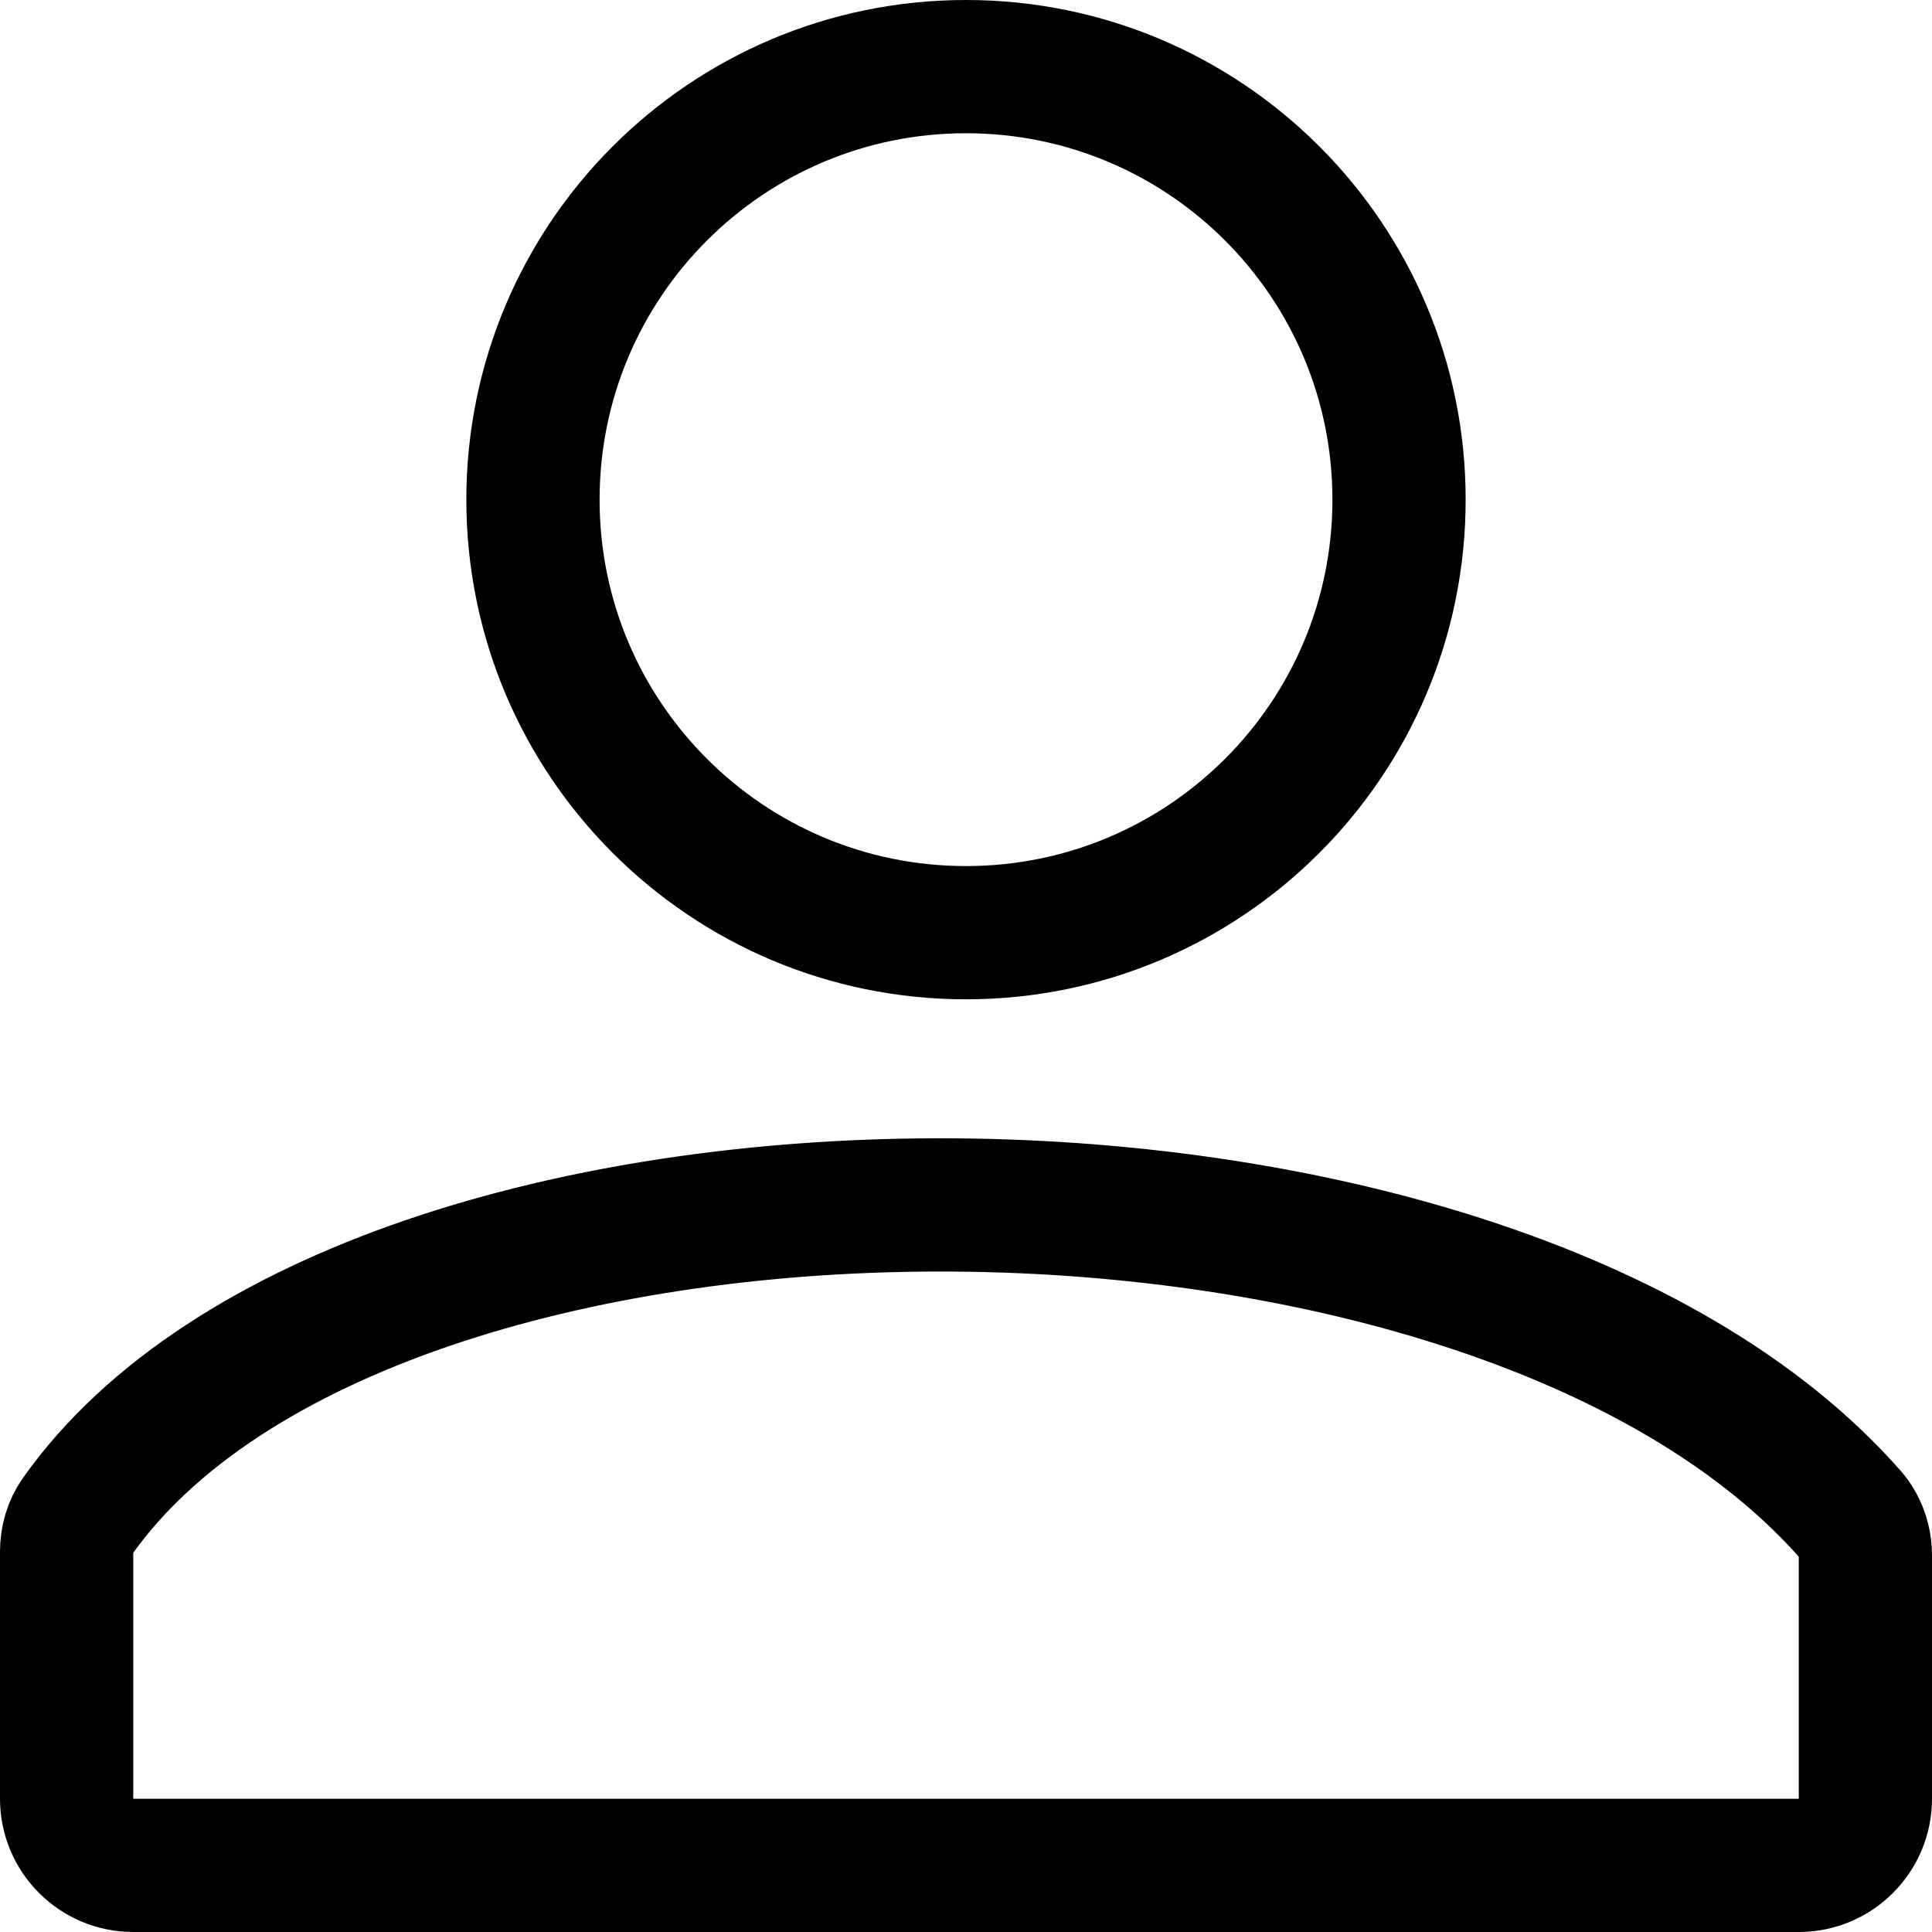
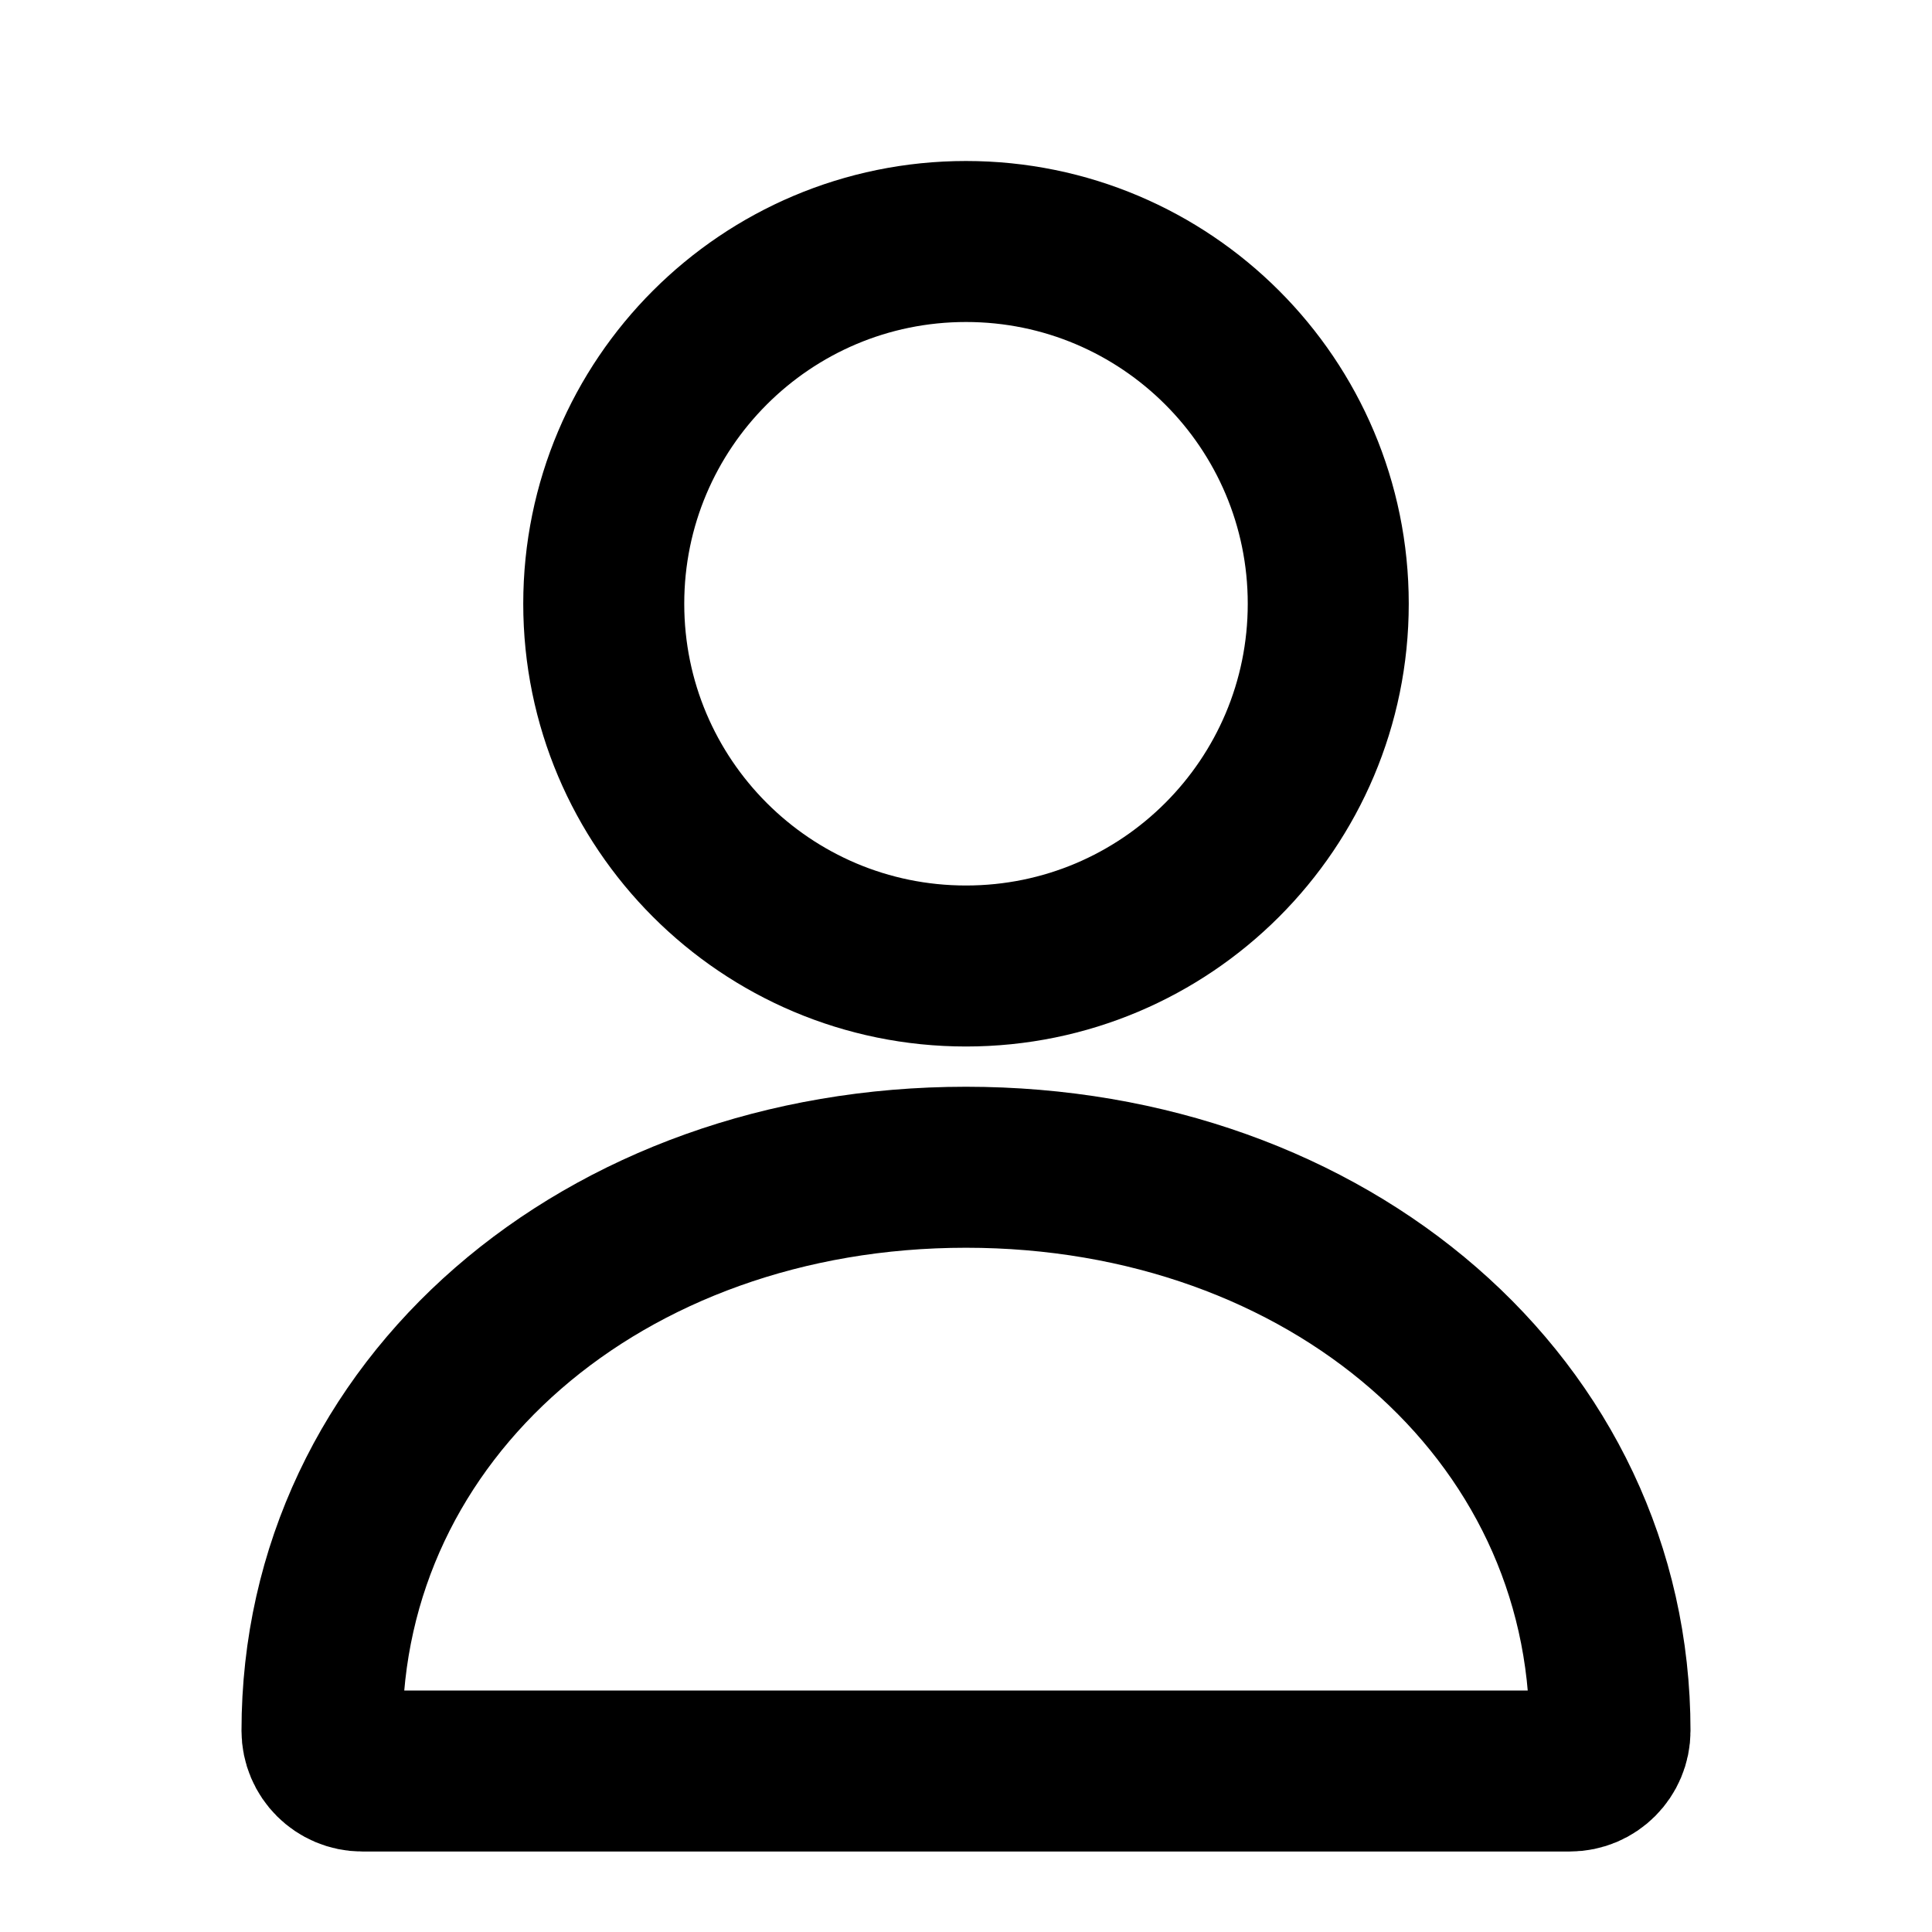
- <svg xmlns="http://www.w3.org/2000/svg" width="29" height="29" viewBox="0 0 29 29" fill="none">
-   <path d="M27 28H2C1.448 28 1 27.552 1 27V23.293C1 23.102 1.052 22.915 1.163 22.759C5.554 16.561 22.294 16.505 27.774 22.732C27.925 22.903 28 23.124 28 23.353V27C28 27.552 27.552 28 27 28Z" stroke="black" stroke-width="2" />
-   <circle cx="14.5" cy="7.5" r="6.5" stroke="black" stroke-width="2" />
+ <svg xmlns="http://www.w3.org/2000/svg" width="24" height="24" viewBox="0 0 24 24" fill="none">
+   <circle cx="12" cy="7.5" r="4.5" stroke="currentColor" stroke-width="2" />
+   <path d="M4 21.5C4 17.5 7.5 14.5 12 14.5C16.5 14.5 20 17.5 20 21.5C20 21.776 19.776 22 19.5 22H4.5C4.224 22 4 21.776 4 21.5Z" stroke="currentColor" stroke-width="2" stroke-linejoin="round" />
</svg>
